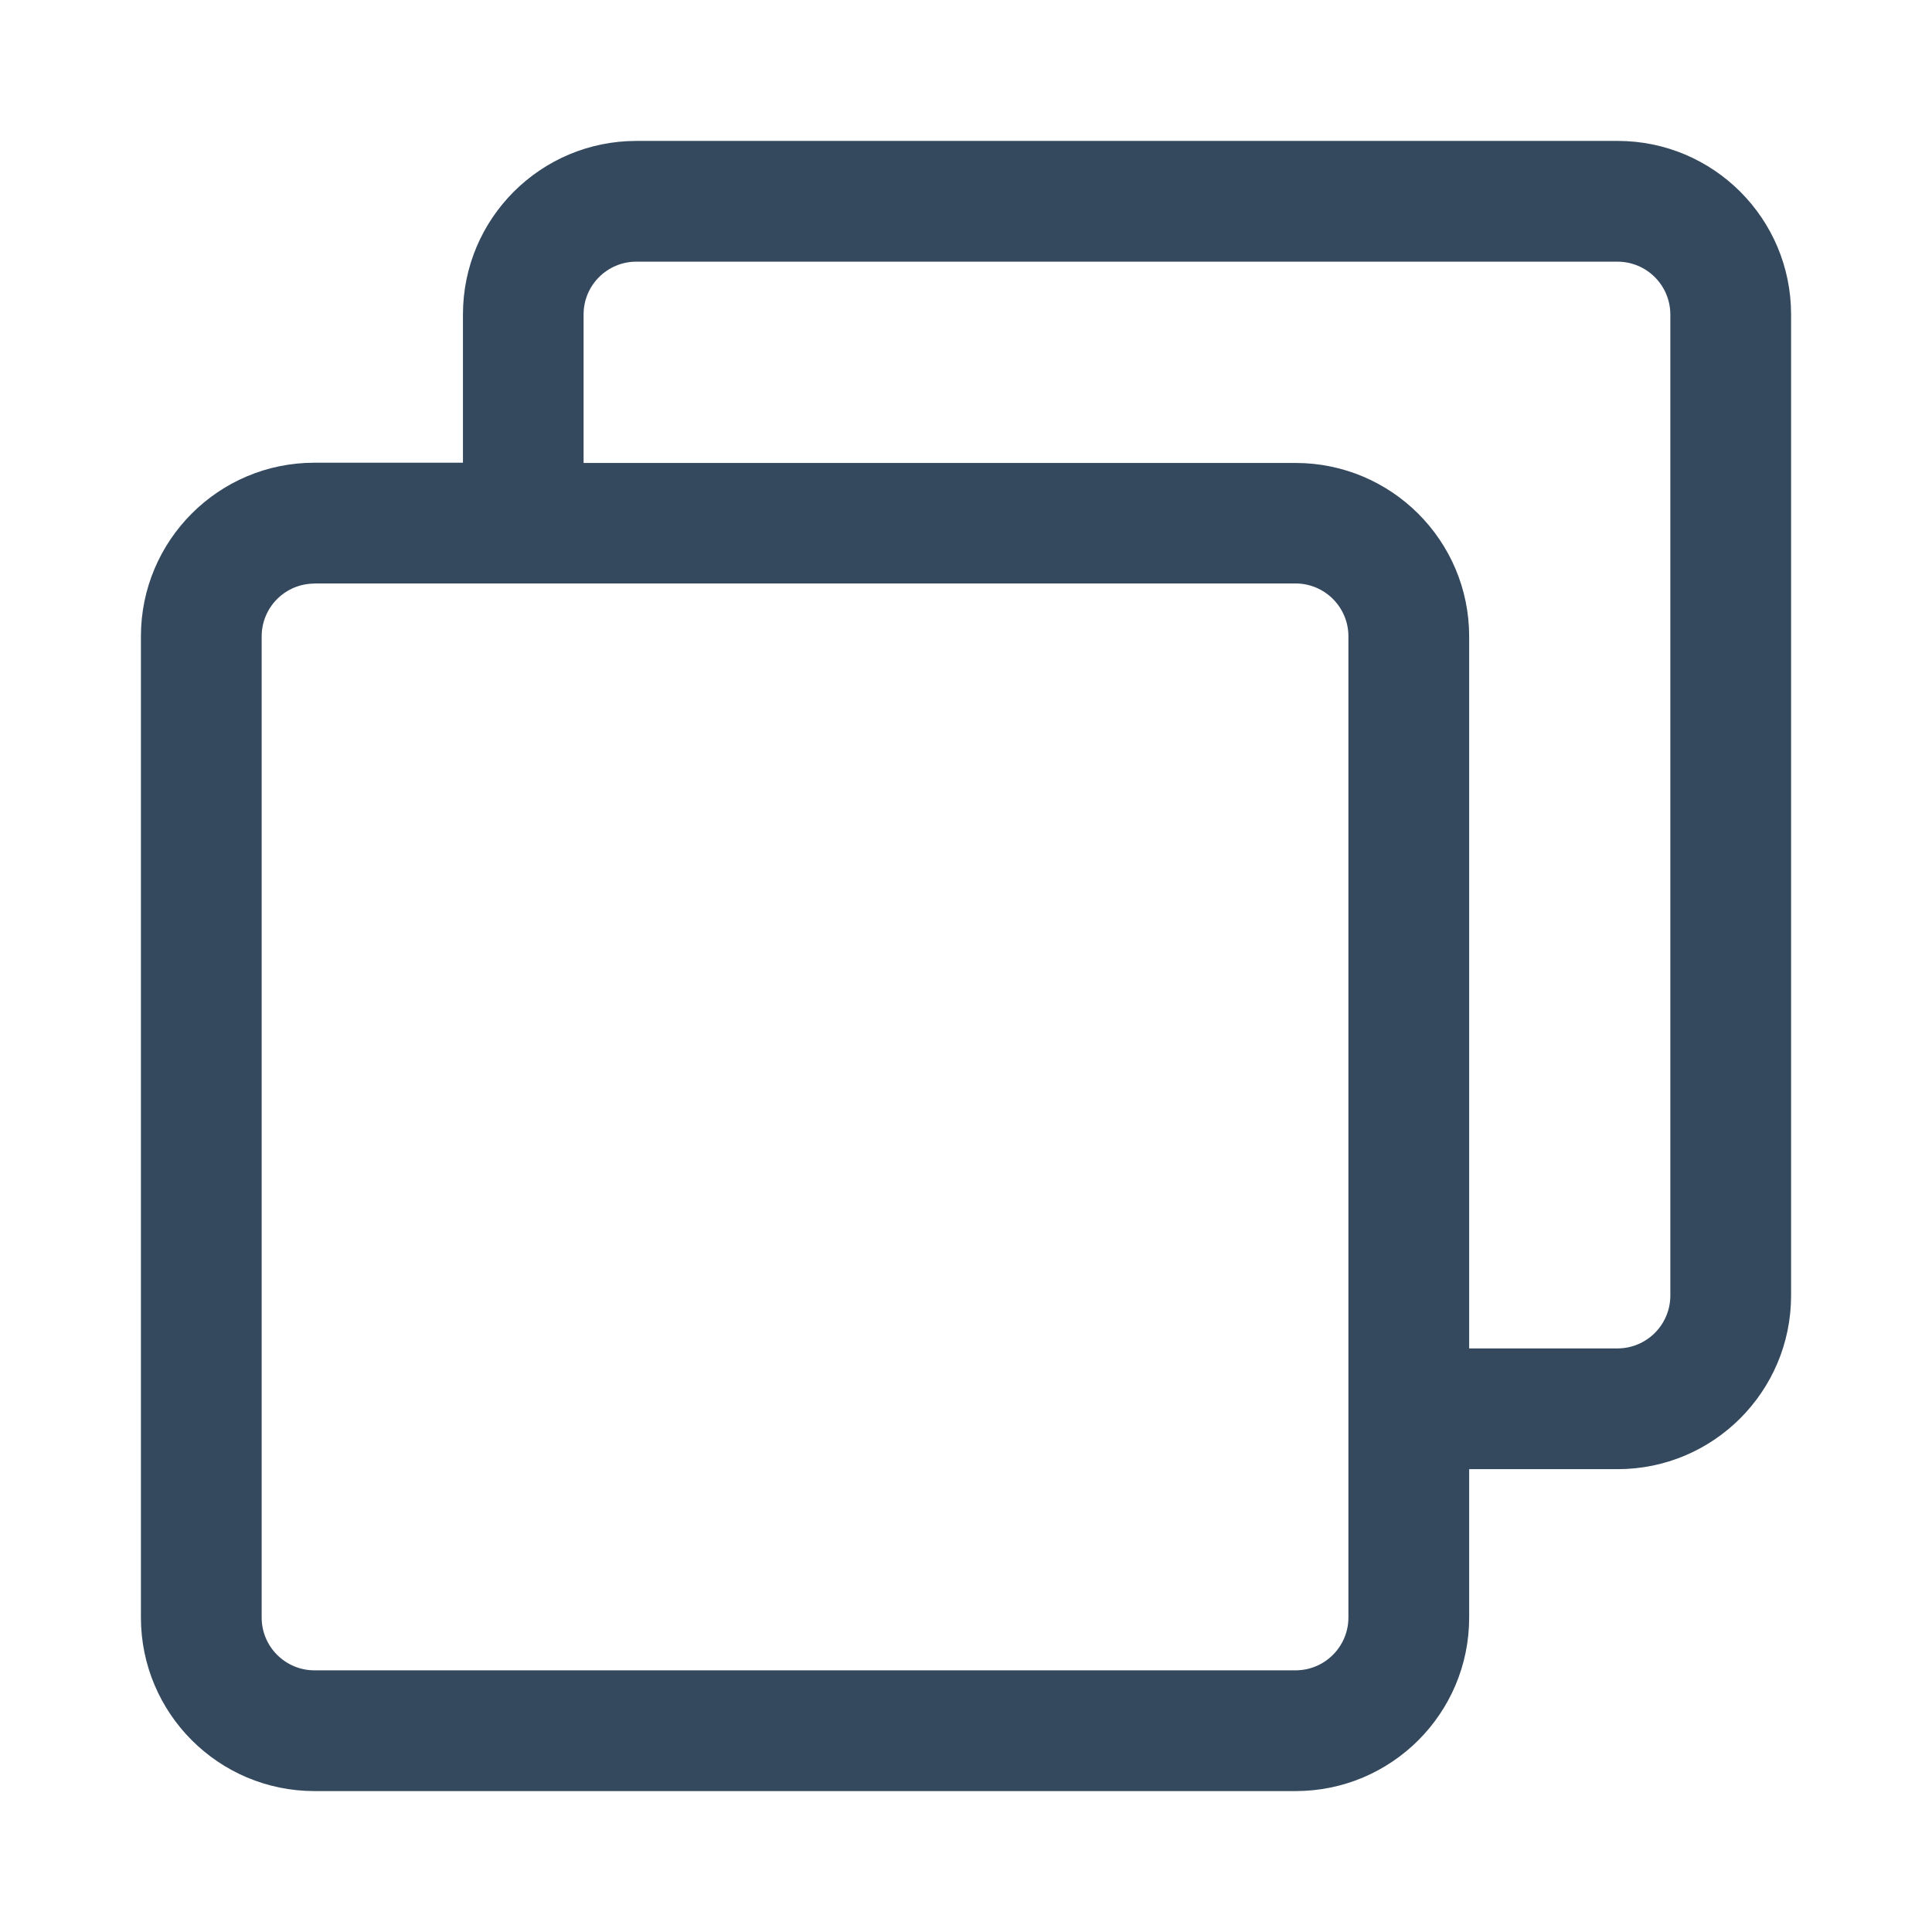
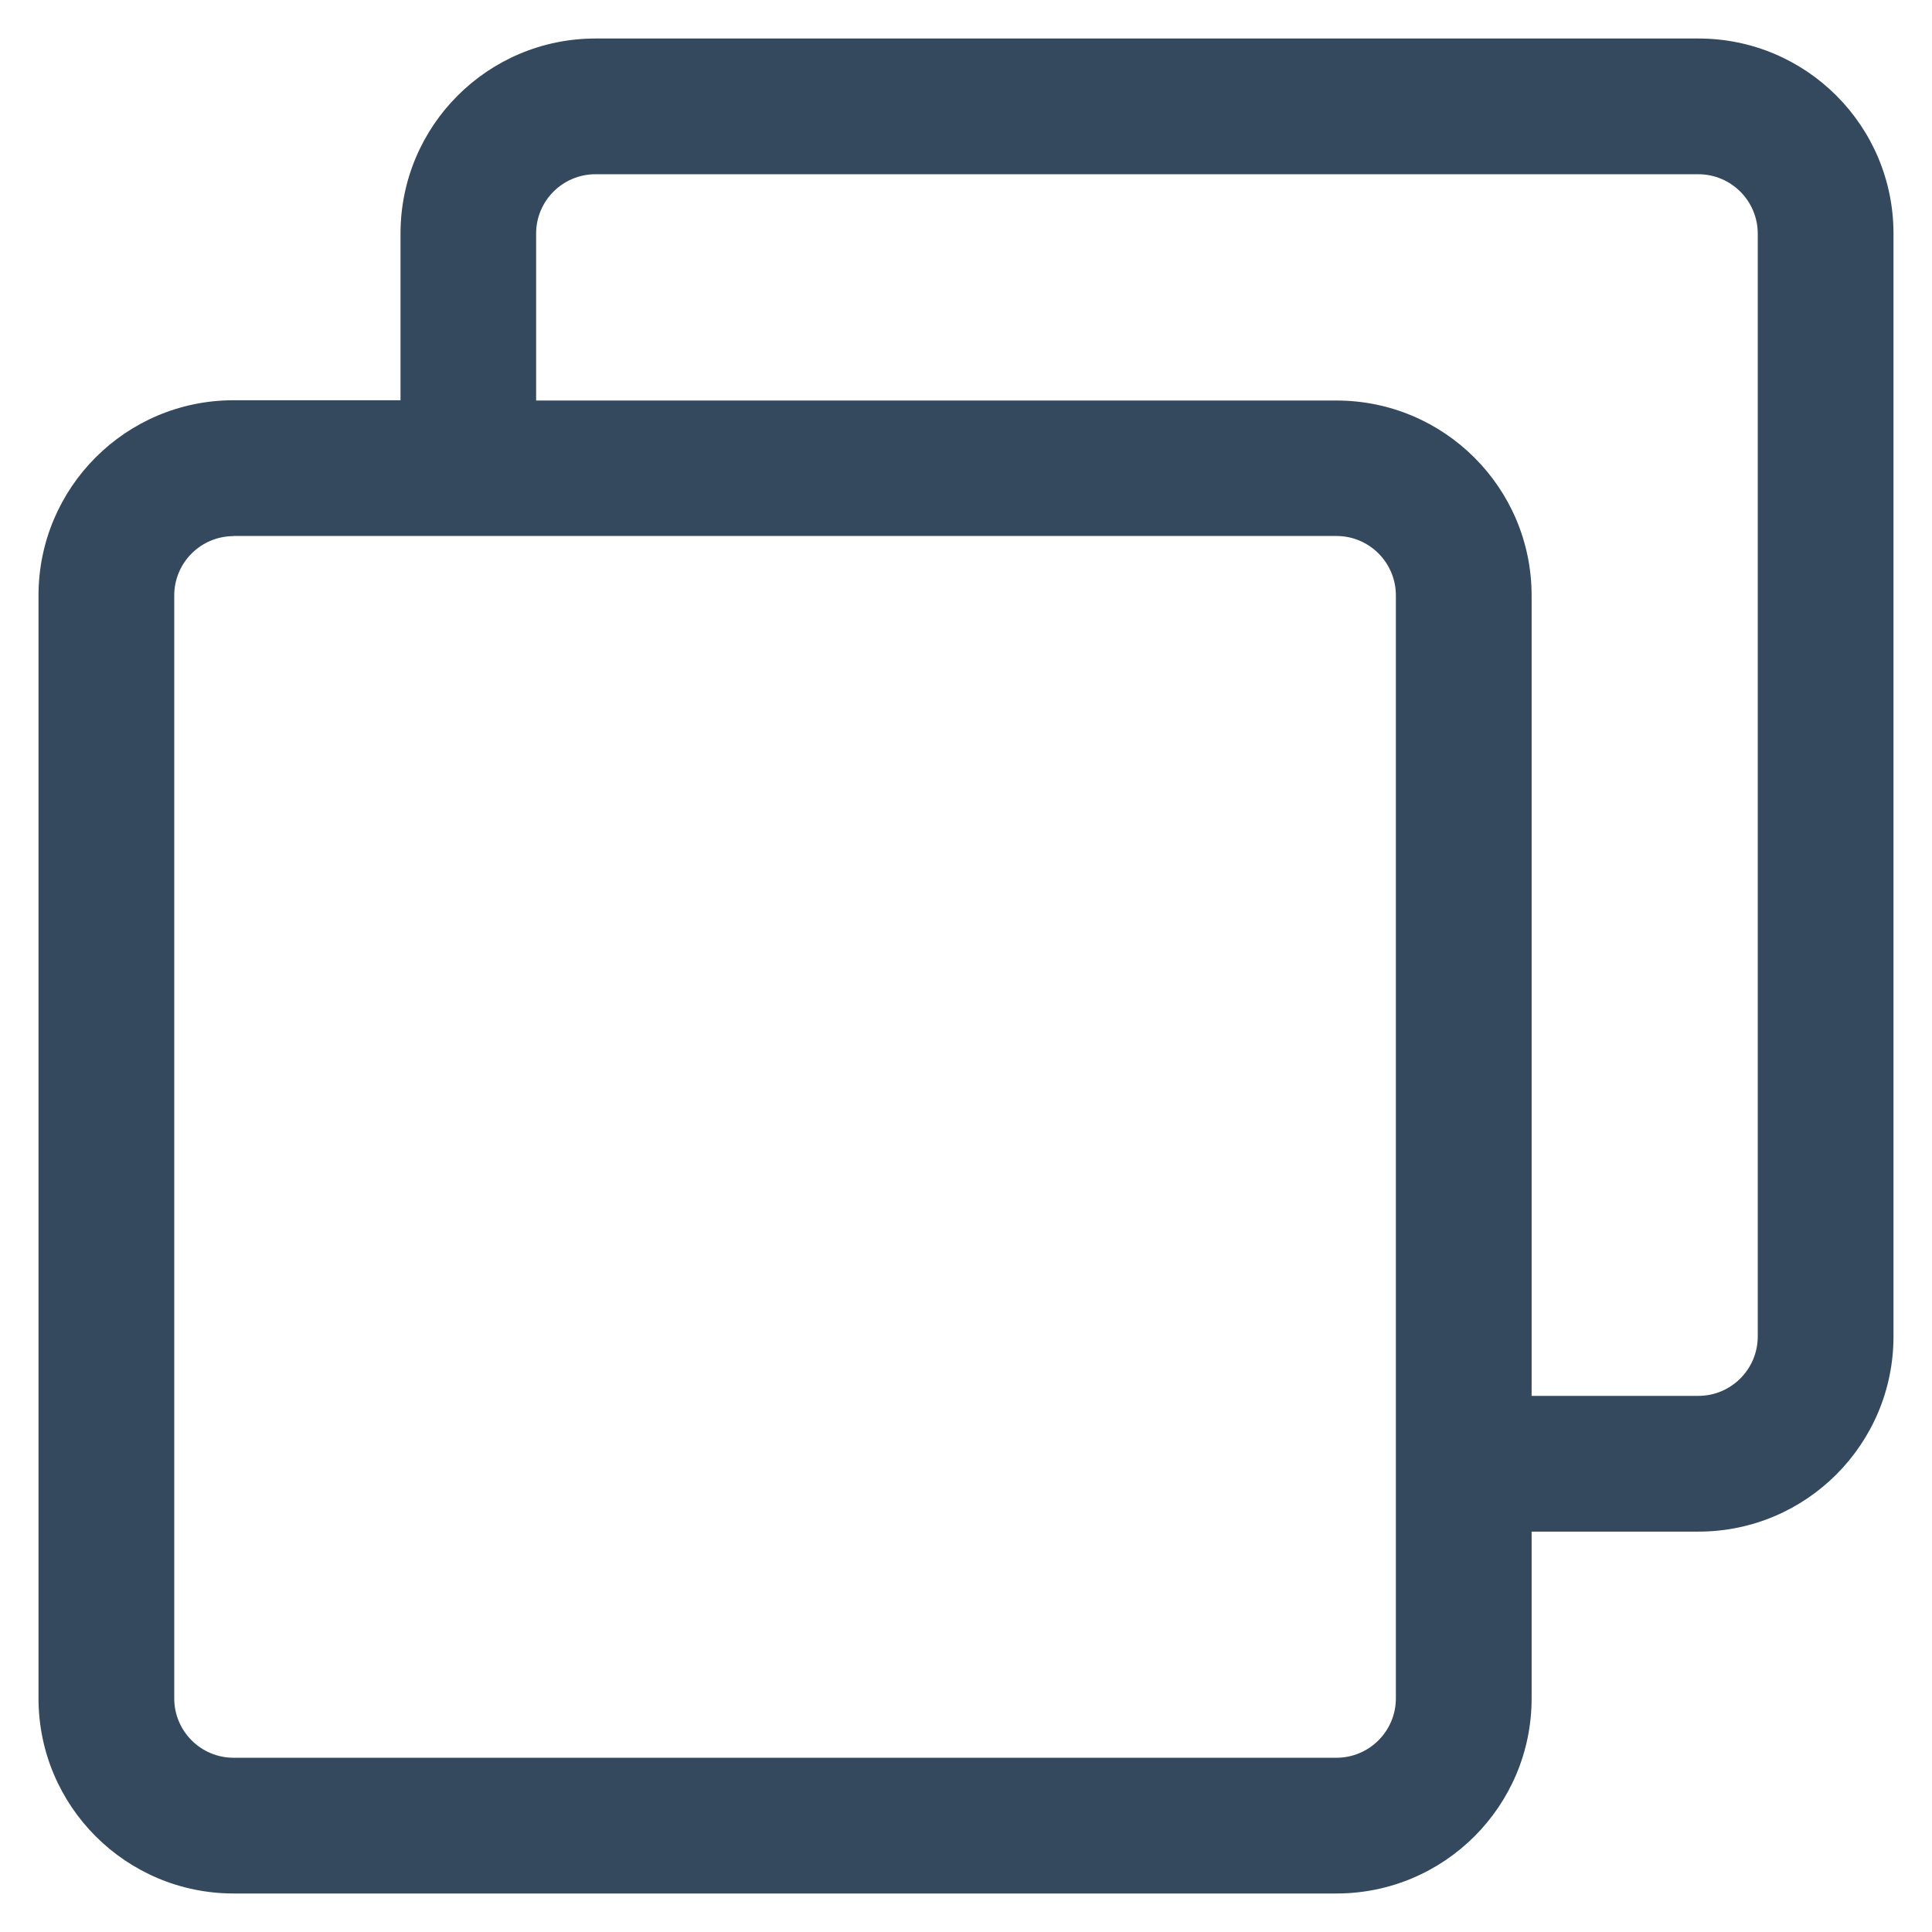
- <svg xmlns="http://www.w3.org/2000/svg" t="1741706050290" class="icon" viewBox="0 0 1024 1024" version="1.1" p-id="7278" width="200" height="200">
+ <svg xmlns="http://www.w3.org/2000/svg" t="1741706050290" class="icon" viewBox="56.531 56.531 910.938 910.938" version="1.1" p-id="7278" width="910.938" height="910.938">
  <path d="M337.28 138.688a27.968 27.968 0 0 0-27.968 27.968v78.72h377.344c50.816 0 92.032 41.152 92.032 91.968v377.344h78.656a28.032 28.032 0 0 0 27.968-28.032V166.656a28.032 28.032 0 0 0-27.968-27.968H337.28z m441.408 640v78.656c0 50.816-41.216 91.968-92.032 91.968H166.656a92.032 92.032 0 0 1-91.968-91.968V337.28c0-50.816 41.152-92.032 91.968-92.032h78.72V166.656c0-50.816 41.152-91.968 91.968-91.968h520c50.816 0 91.968 41.152 91.968 91.968v520c0 50.816-41.152 92.032-91.968 92.032h-78.72zM166.656 309.312a27.968 27.968 0 0 0-27.968 28.032v520c0 15.424 12.544 27.968 27.968 27.968h520a28.032 28.032 0 0 0 28.032-27.968V337.28a28.032 28.032 0 0 0-28.032-28.032H166.656z" p-id="7279" fill="#34495e" />
</svg>
